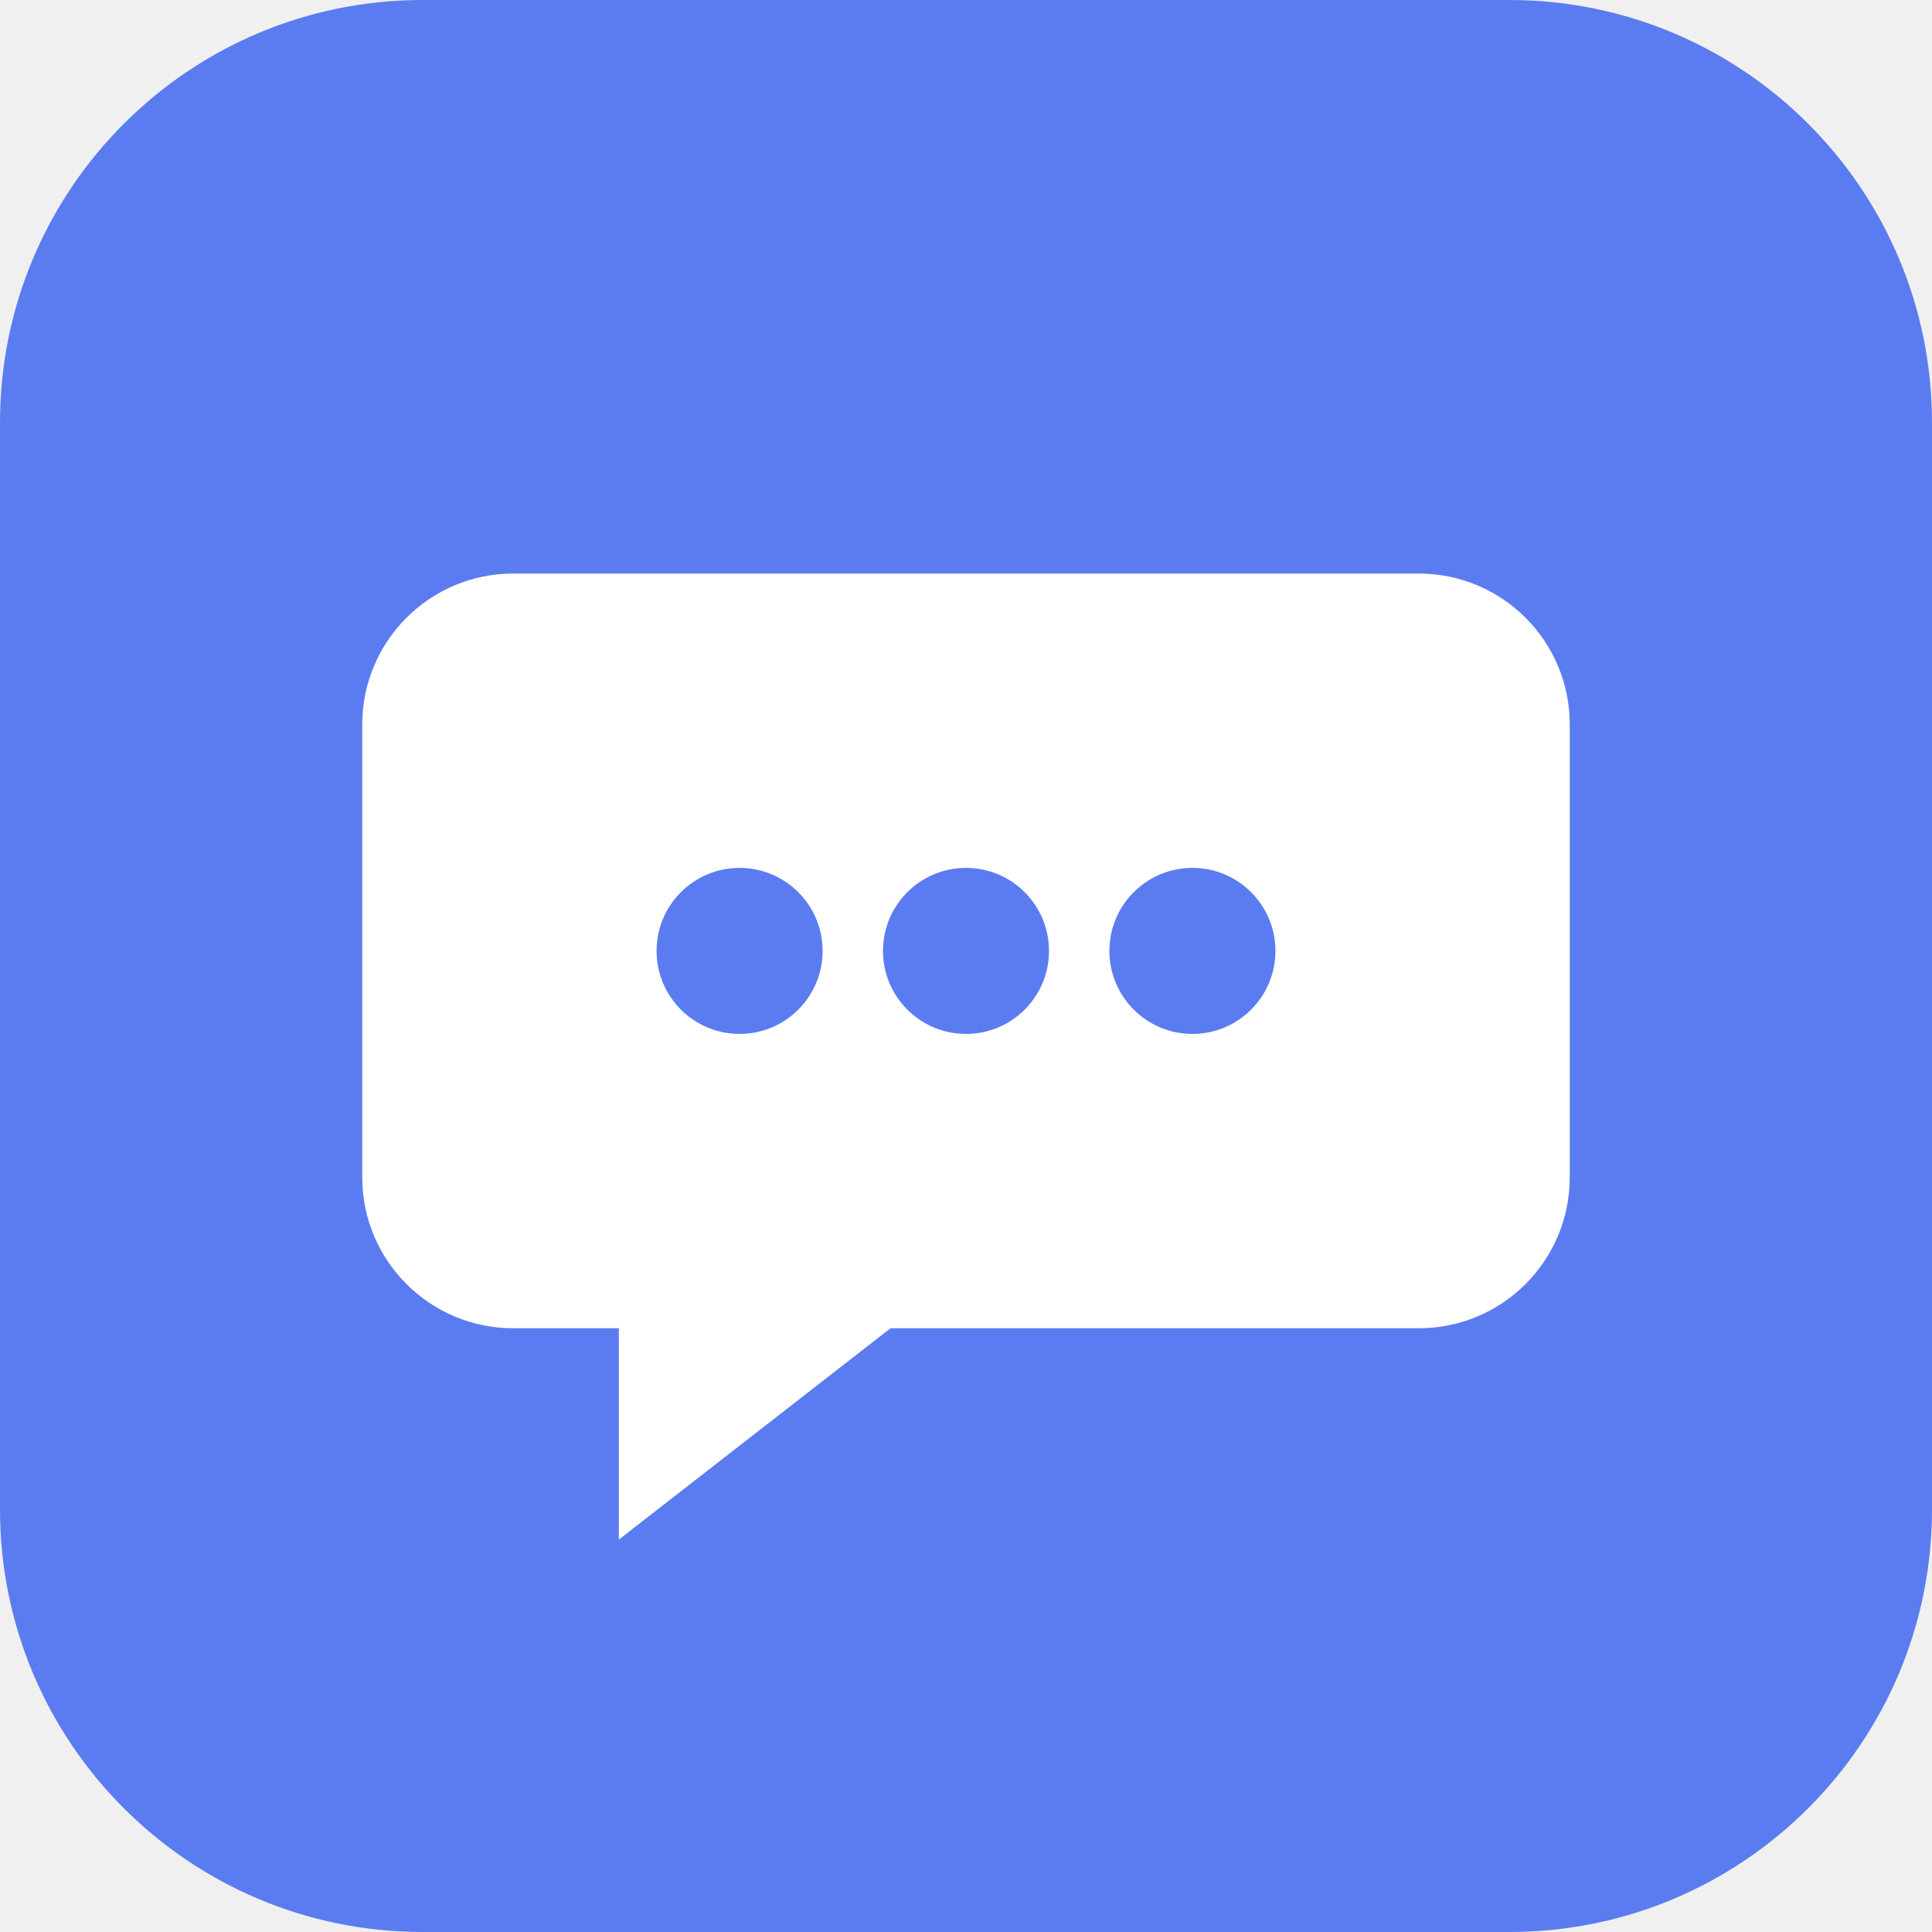
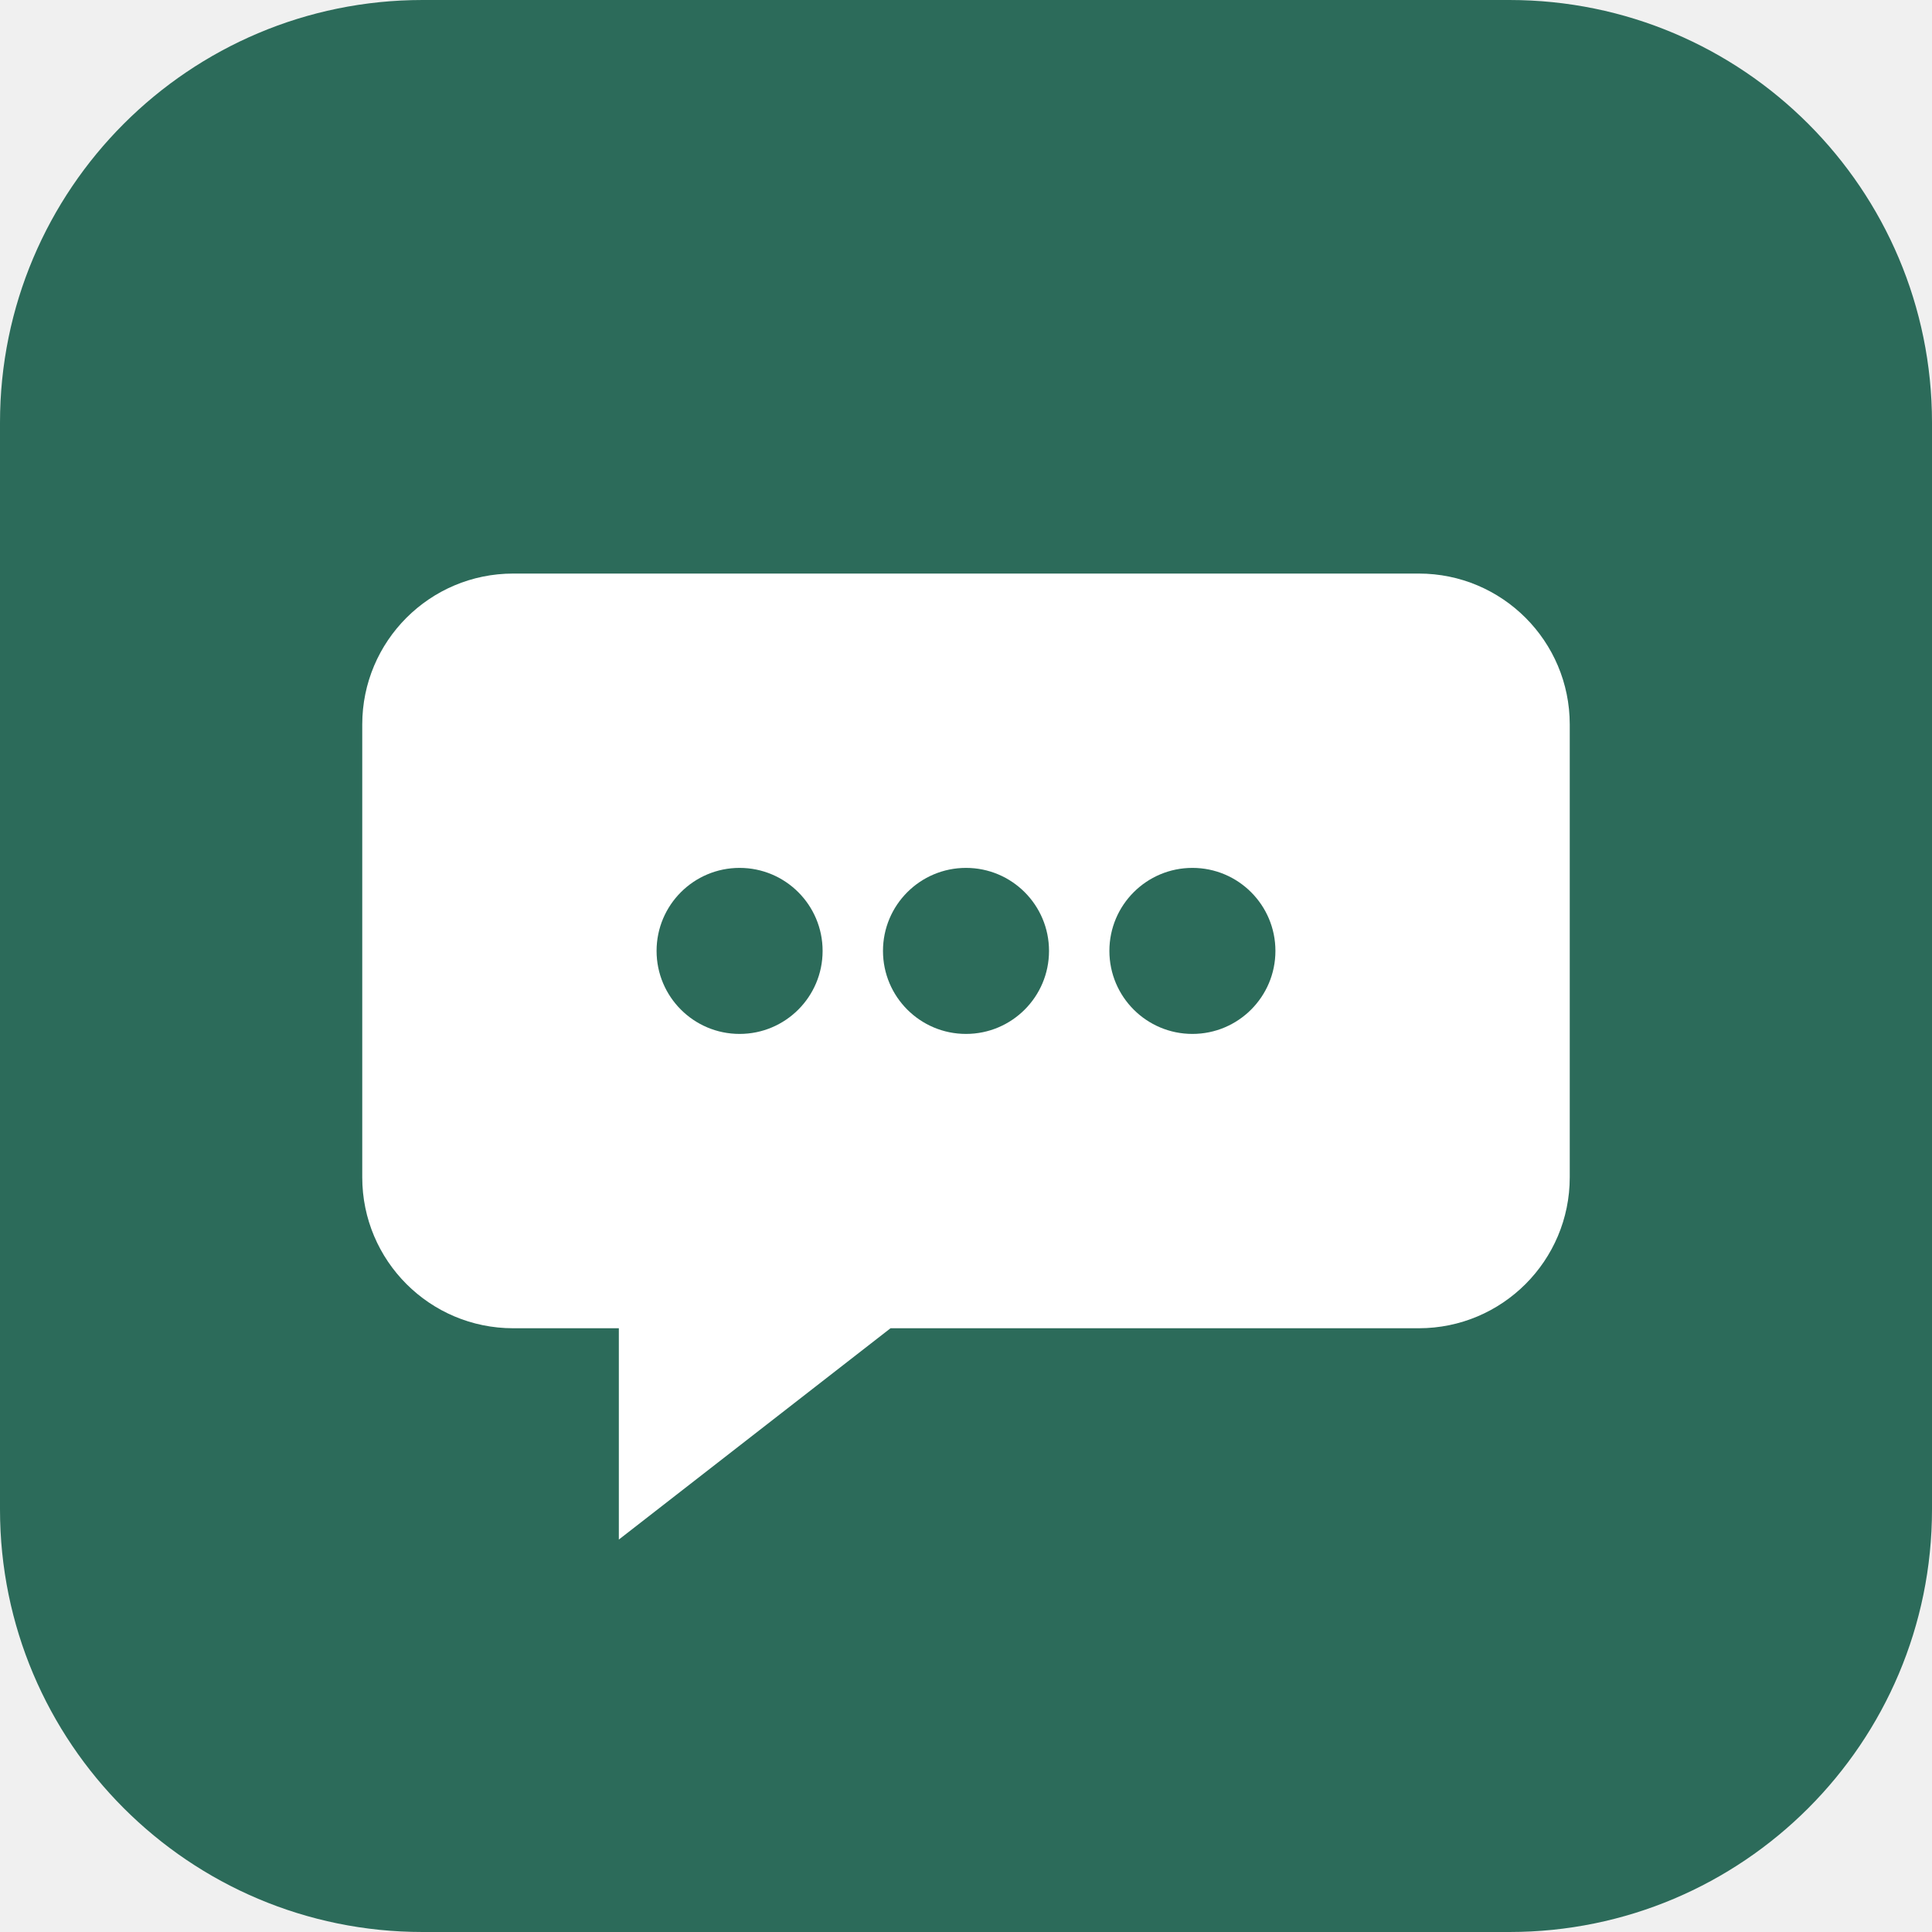
<svg xmlns="http://www.w3.org/2000/svg" viewBox="0 0 512 512">
-   <rect width="512" height="512" rx="112" fill="#5b7cf0" />
+   <rect width="512" height="512" rx="112" fill="#2c6b5a" />
  <path d="M136 152h240a40 40 0 0 1 40 40v120a40 40 0 0 1-40 40H236l-72 56v-56h-28a40 40 0 0 1-40-40V192a40 40 0 0 1 40-40z" fill="#fff" />
-   <circle cx="196" cy="252" r="22" fill="#5b7cf0" />
-   <circle cx="256" cy="252" r="22" fill="#5b7cf0" />
-   <circle cx="316" cy="252" r="22" fill="#5b7cf0" />
+   <circle cx="196" cy="252" r="22" fill="#2c6b5a" />
+   <circle cx="256" cy="252" r="22" fill="#2c6b5a" />
+   <circle cx="316" cy="252" r="22" fill="#2c6b5a" />
</svg>
